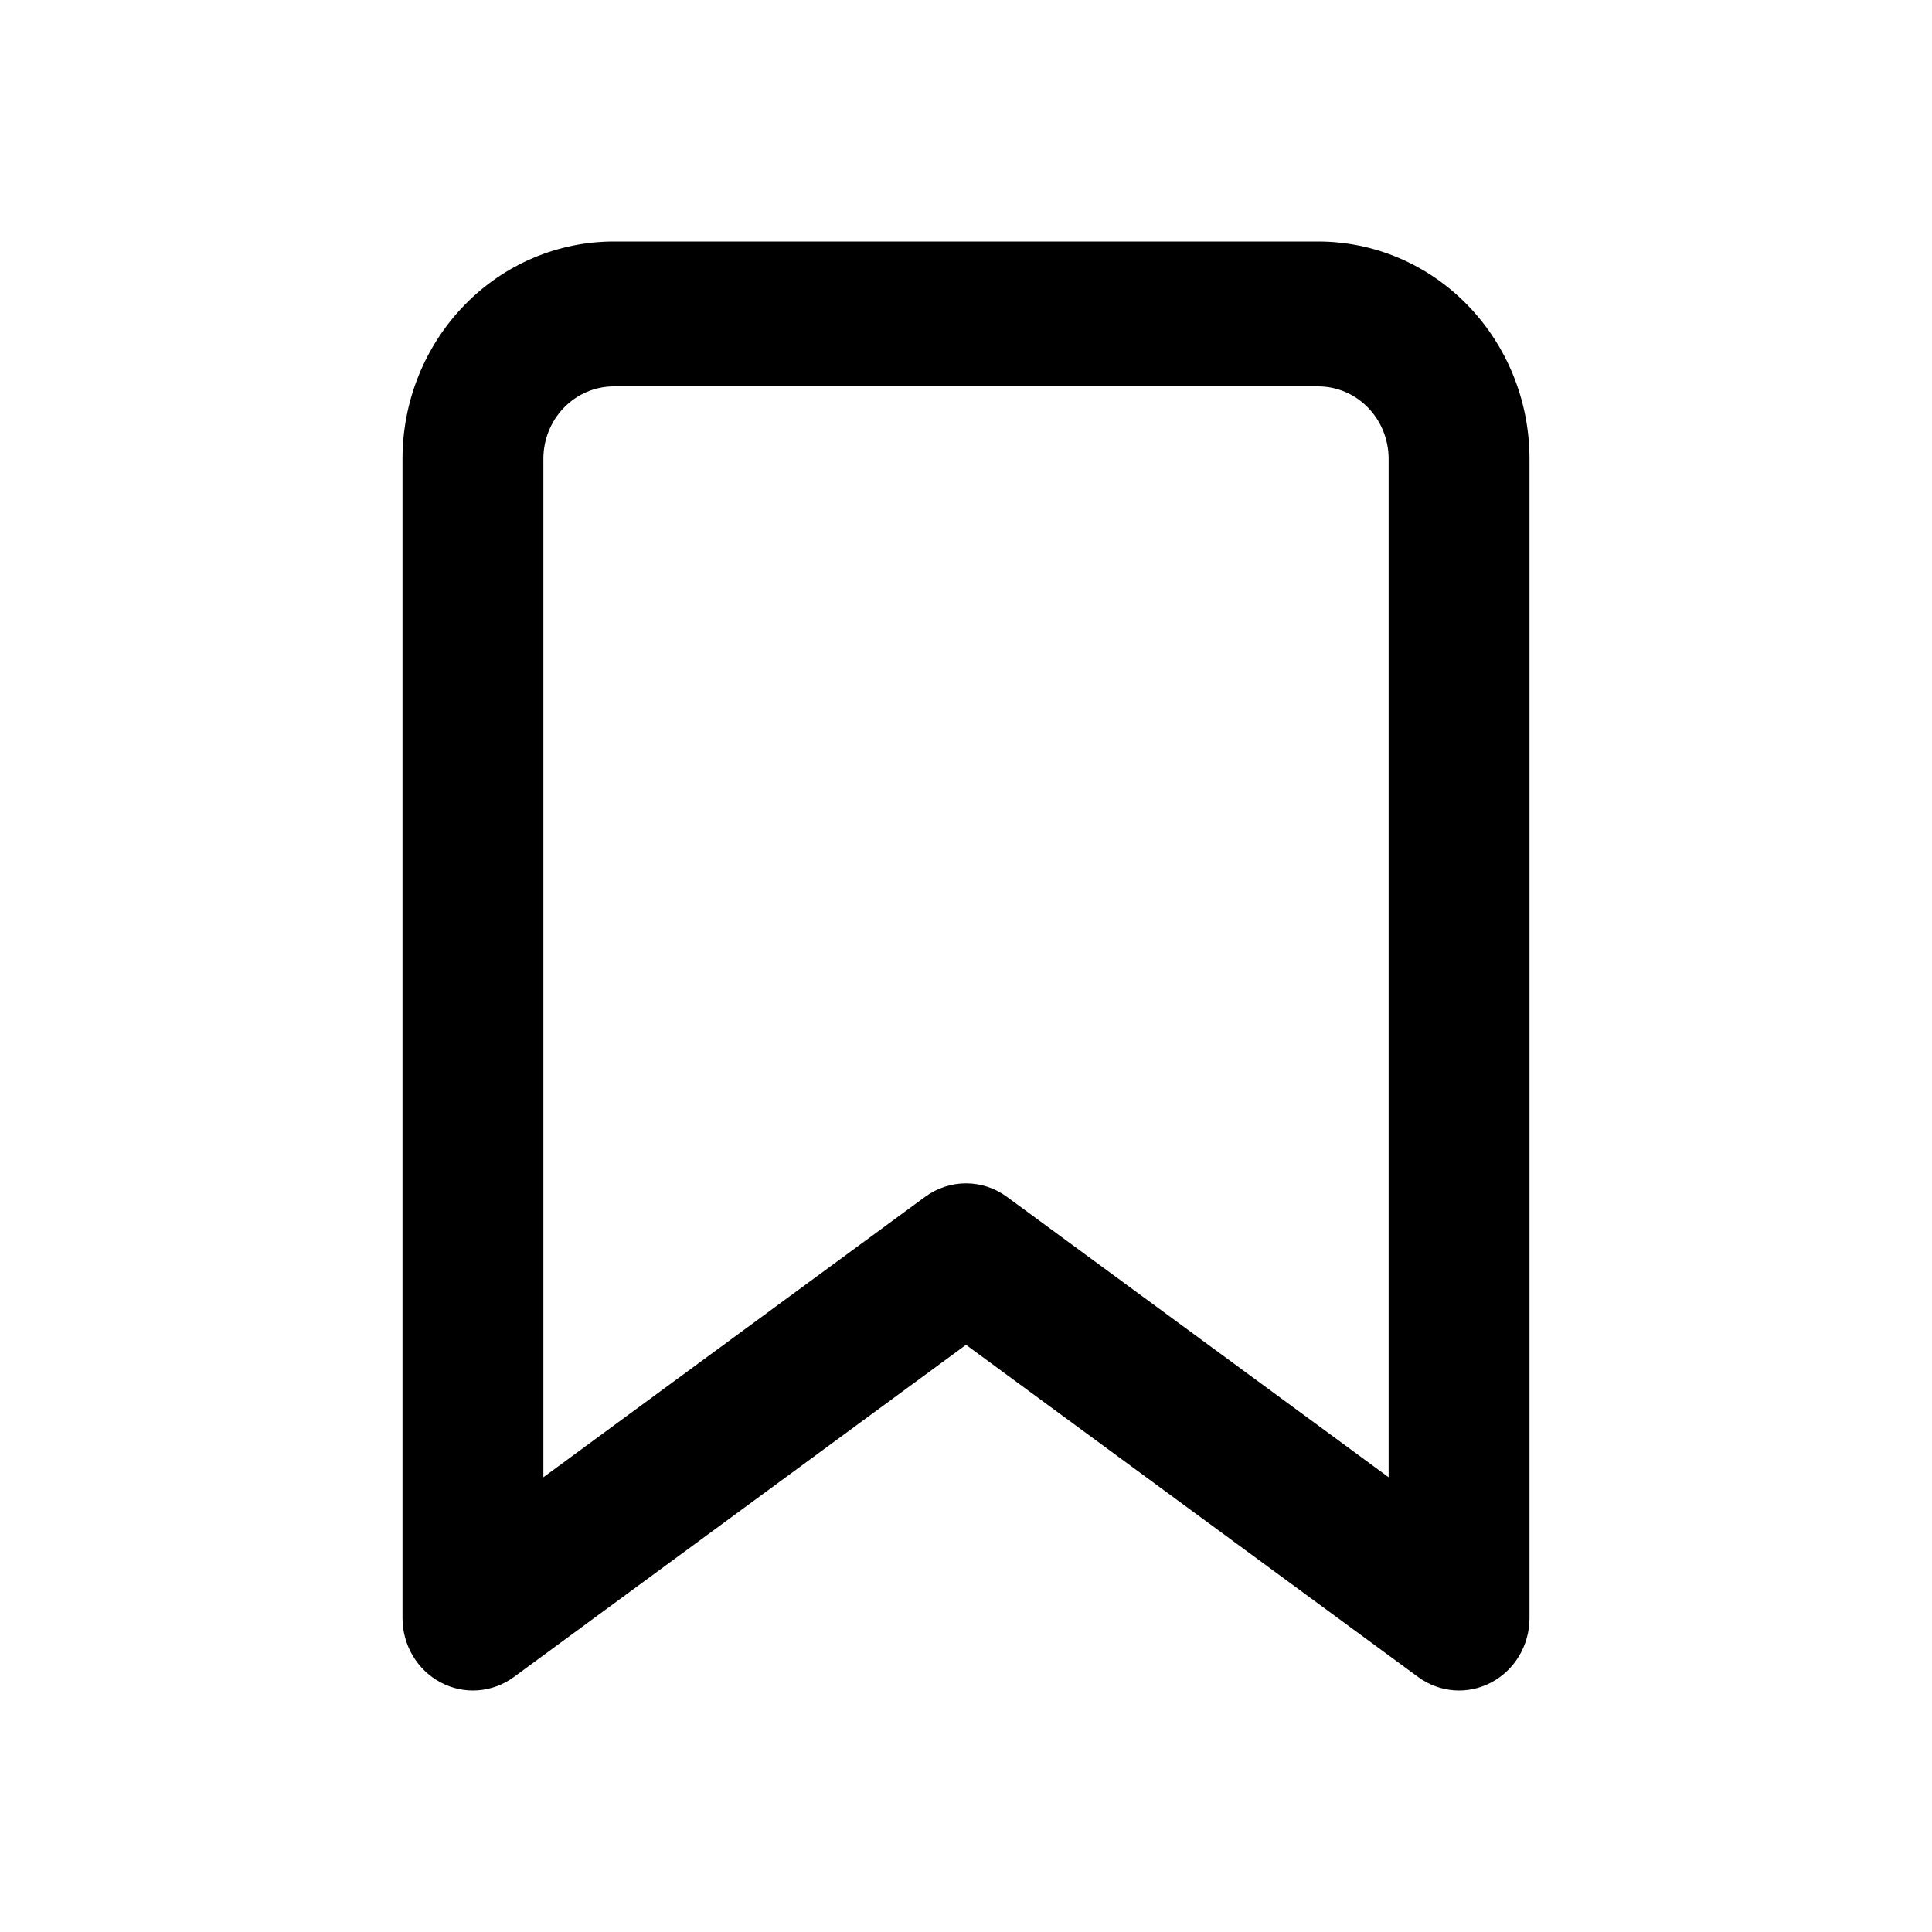
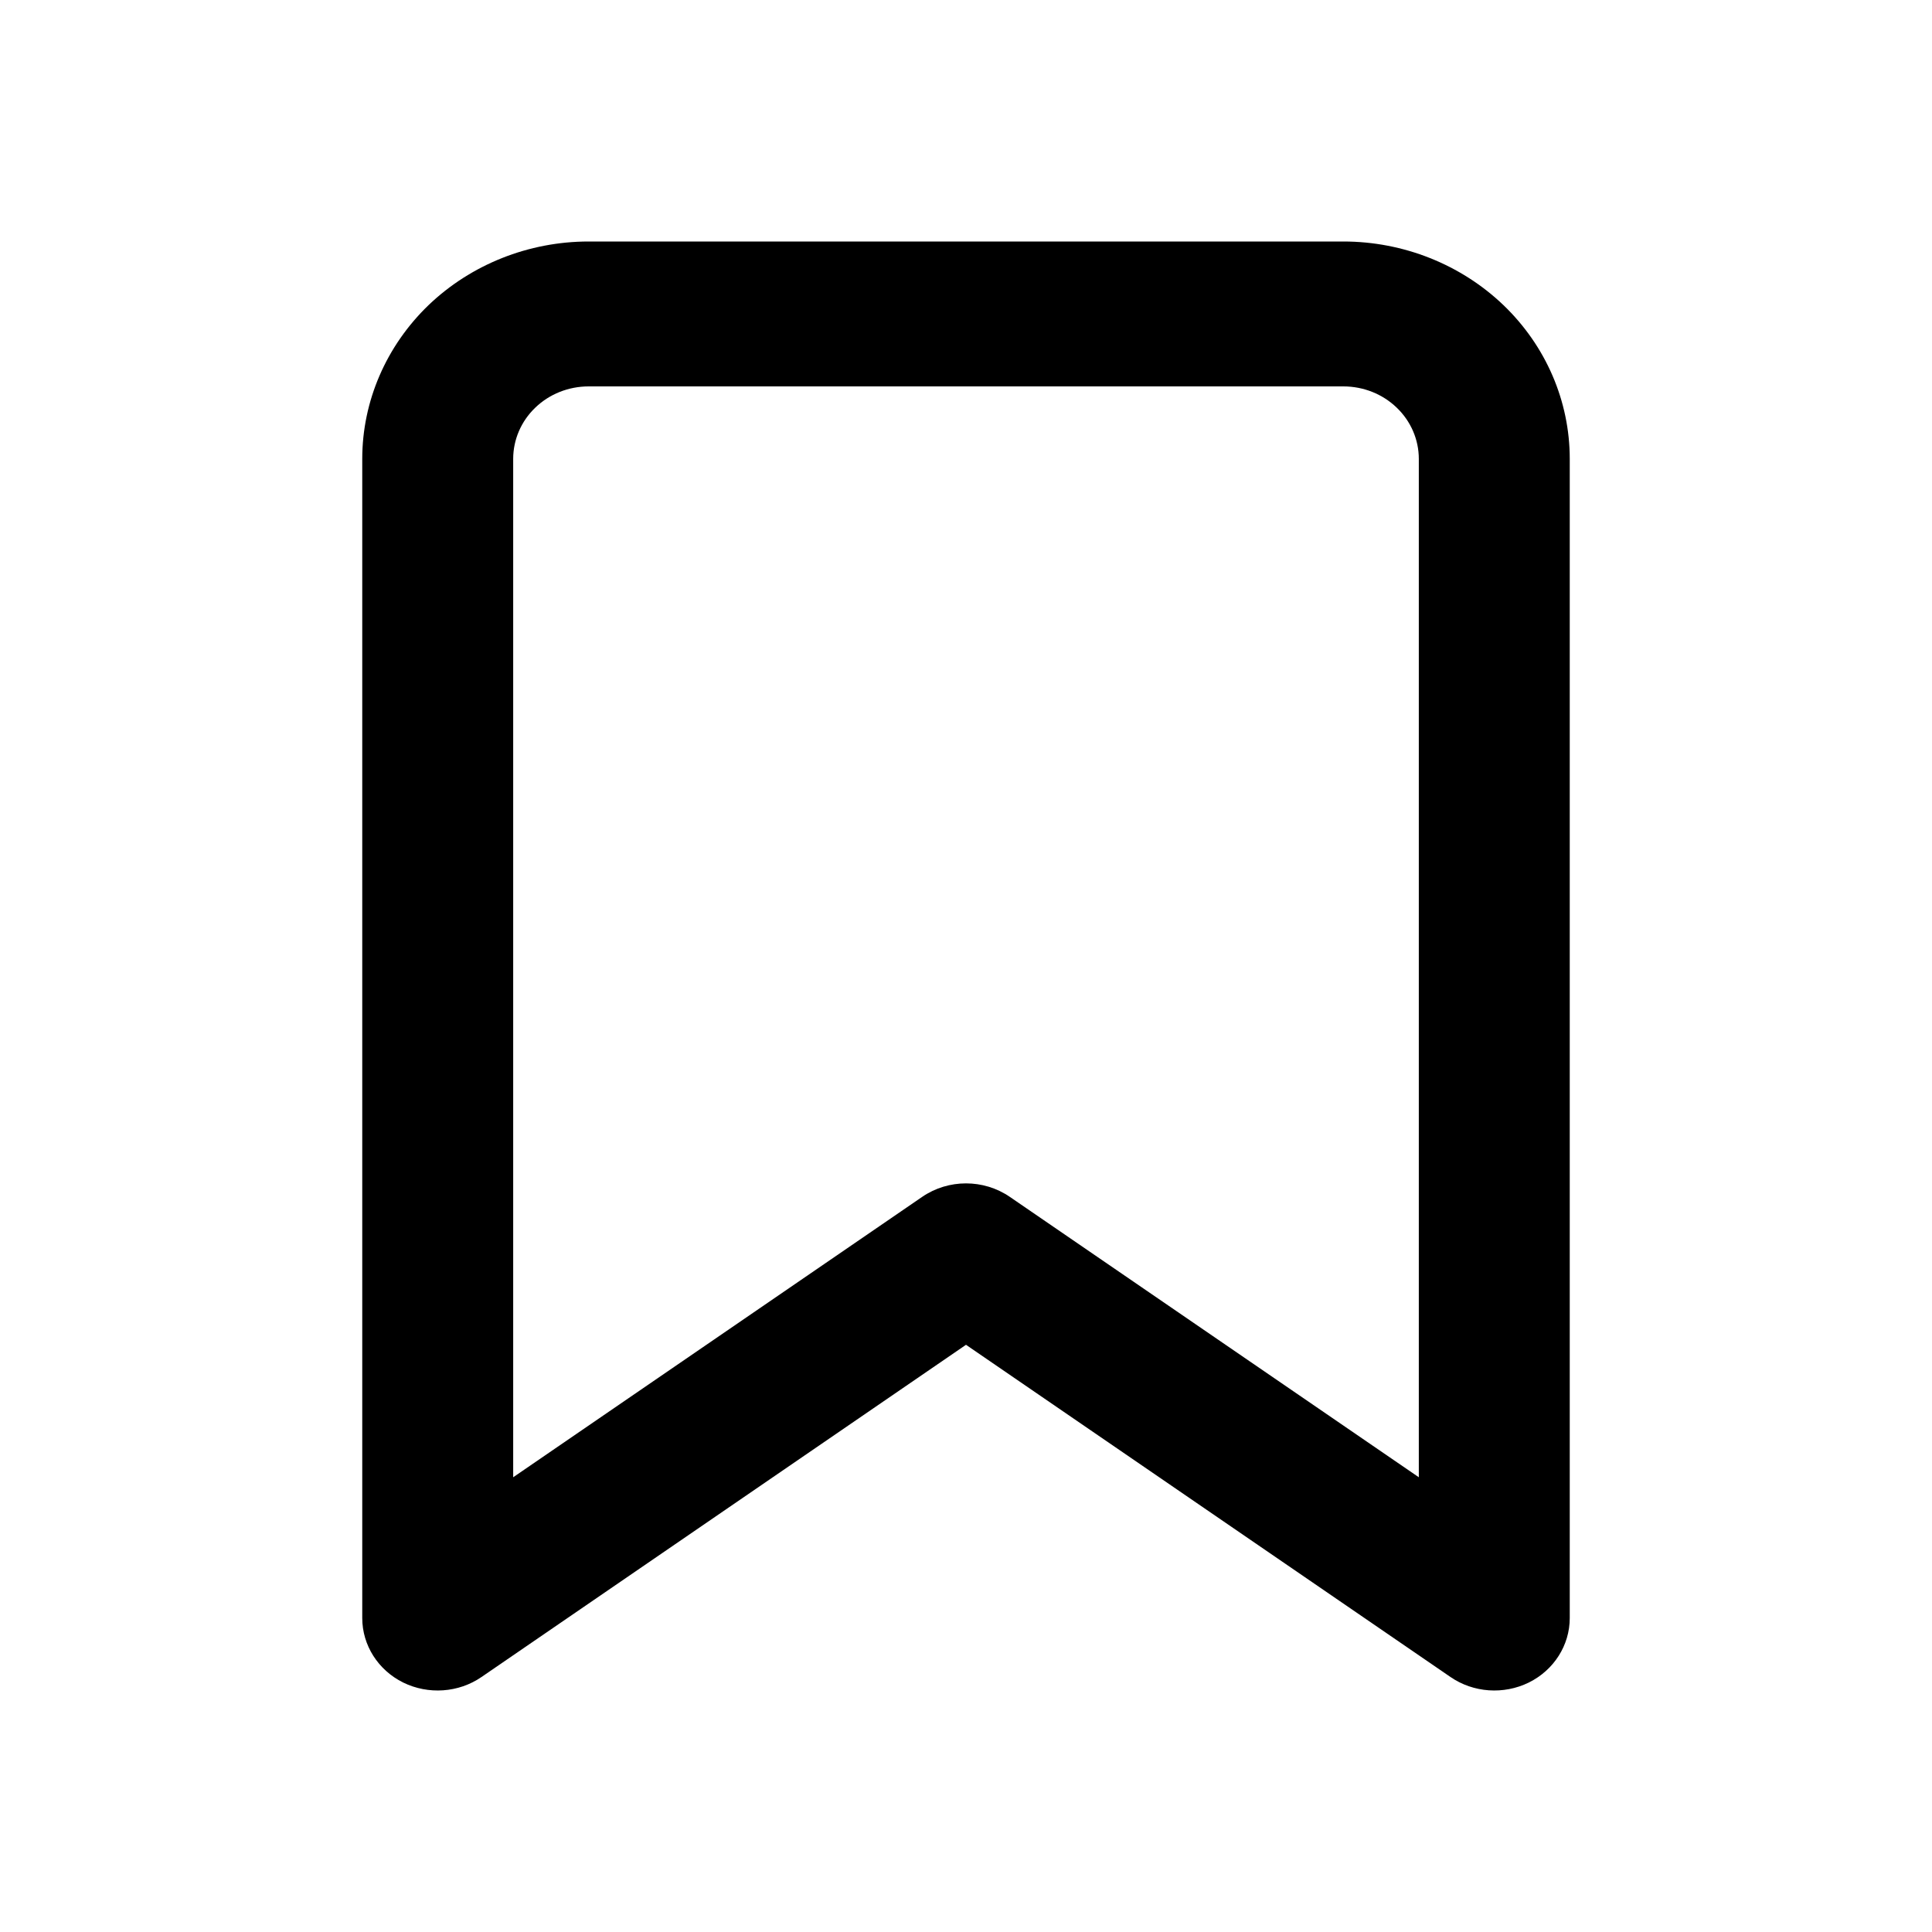
- <svg xmlns="http://www.w3.org/2000/svg" width="24" height="24" viewBox="0 0 24 24" fill="none">
-   <path fill-rule="evenodd" clip-rule="evenodd" d="M7.625 4.8C7.393 4.8 7.17 4.895 7.006 5.064C6.842 5.232 6.75 5.461 6.75 5.7V18.351L11.491 14.868C11.796 14.644 12.204 14.644 12.509 14.868L17.25 18.351V5.7C17.25 5.461 17.158 5.232 16.994 5.064C16.83 4.895 16.607 4.8 16.375 4.8H7.625ZM5.769 3.791C6.261 3.284 6.929 3 7.625 3H16.375C17.071 3 17.739 3.284 18.231 3.791C18.723 4.297 19 4.984 19 5.7V20.1C19 20.437 18.817 20.746 18.525 20.9C18.234 21.055 17.883 21.028 17.616 20.832L12 16.706L6.384 20.832C6.117 21.028 5.766 21.055 5.475 20.9C5.183 20.746 5 20.437 5 20.1V5.7C5 4.984 5.277 4.297 5.769 3.791Z" fill="black" />
+ <svg xmlns="http://www.w3.org/2000/svg" width="16" height="16" viewBox="0 0 16 16" fill="none">
+   <g id="Group">
+     <g id="Rectangle Copy">
+ </g>
+     <path id="Vector (Stroke)" fill-rule="evenodd" clip-rule="evenodd" d="M4.875 3.2C4.709 3.2 4.55 3.263 4.433 3.376C4.316 3.488 4.25 3.641 4.25 3.8V12.234L7.637 9.912C7.854 9.763 8.146 9.763 8.363 9.912L11.75 12.234V3.8C11.75 3.641 11.684 3.488 11.567 3.376C11.45 3.263 11.291 3.2 11.125 3.2H4.875ZM3.549 2.527C3.901 2.19 4.378 2 4.875 2H11.125C11.622 2 12.099 2.19 12.451 2.527C12.803 2.865 13 3.323 13 3.8V13.4C13 13.625 12.869 13.831 12.661 13.934C12.453 14.036 12.202 14.019 12.012 13.888L8 11.137L3.988 13.888C3.798 14.019 3.547 14.036 3.339 13.934C3.131 13.831 3 13.625 3 13.4V3.8C3 3.323 3.198 2.865 3.549 2.527Z" fill="black" />
+   </g>
</svg>
